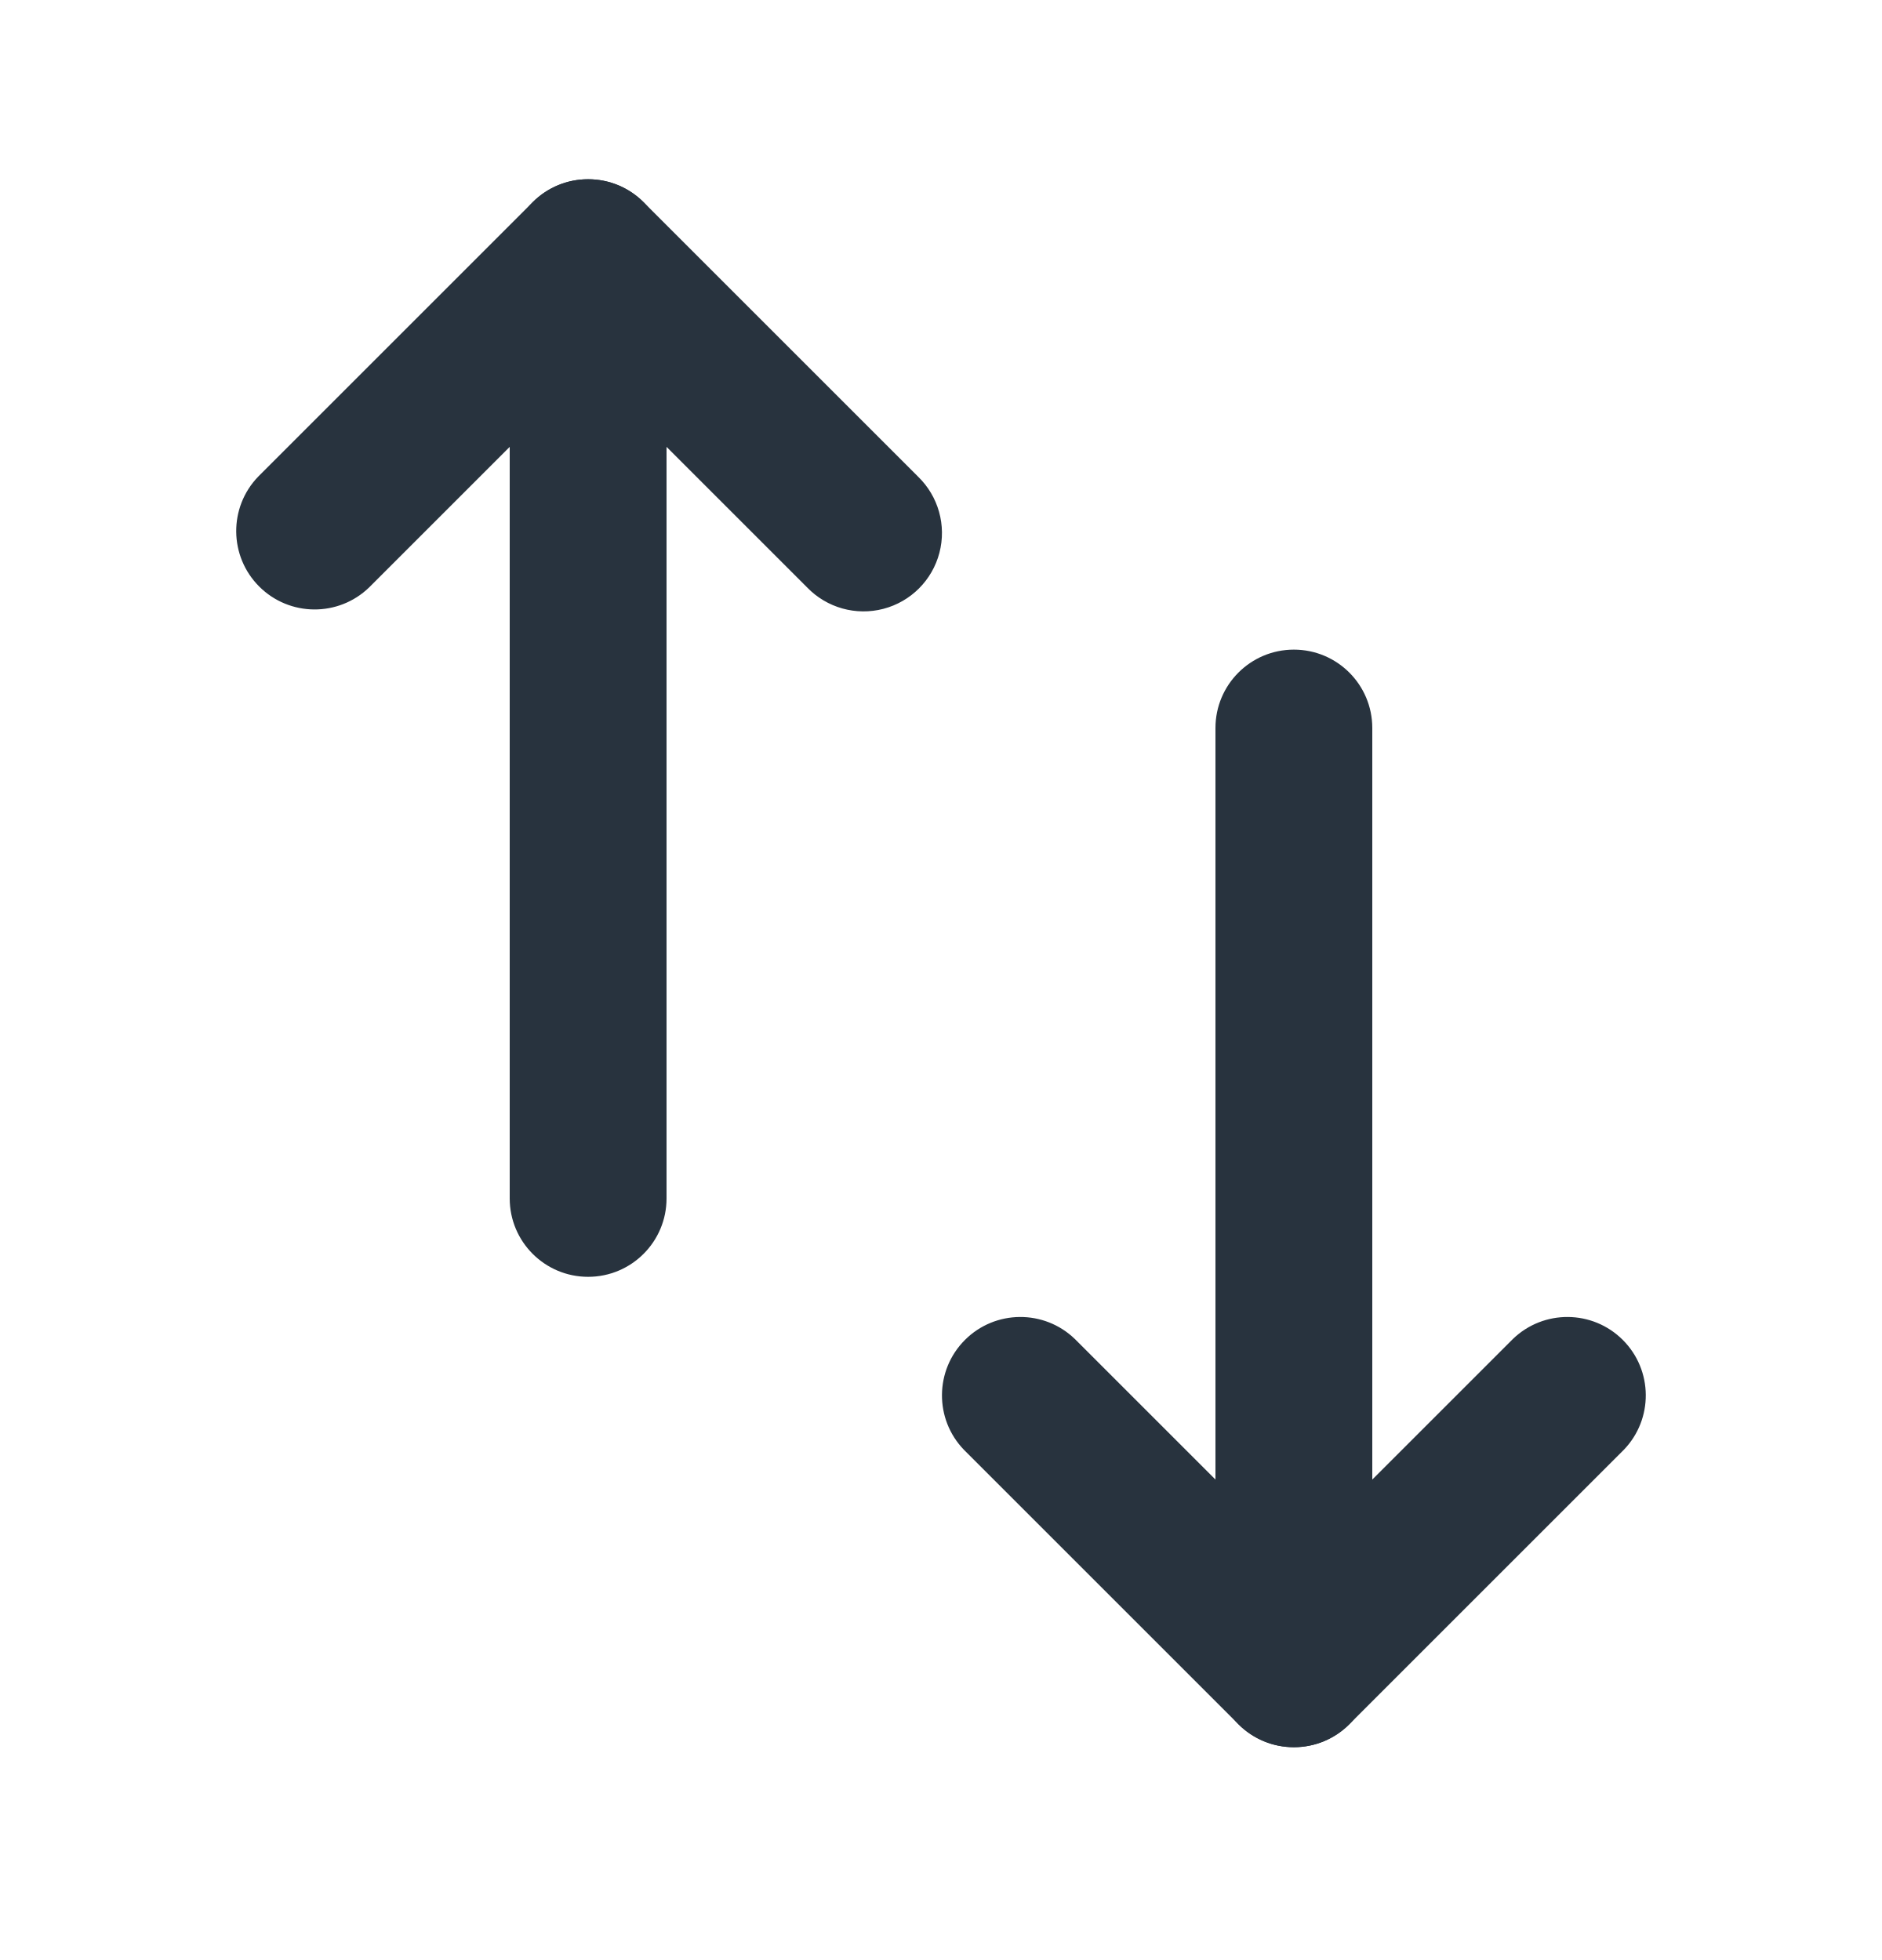
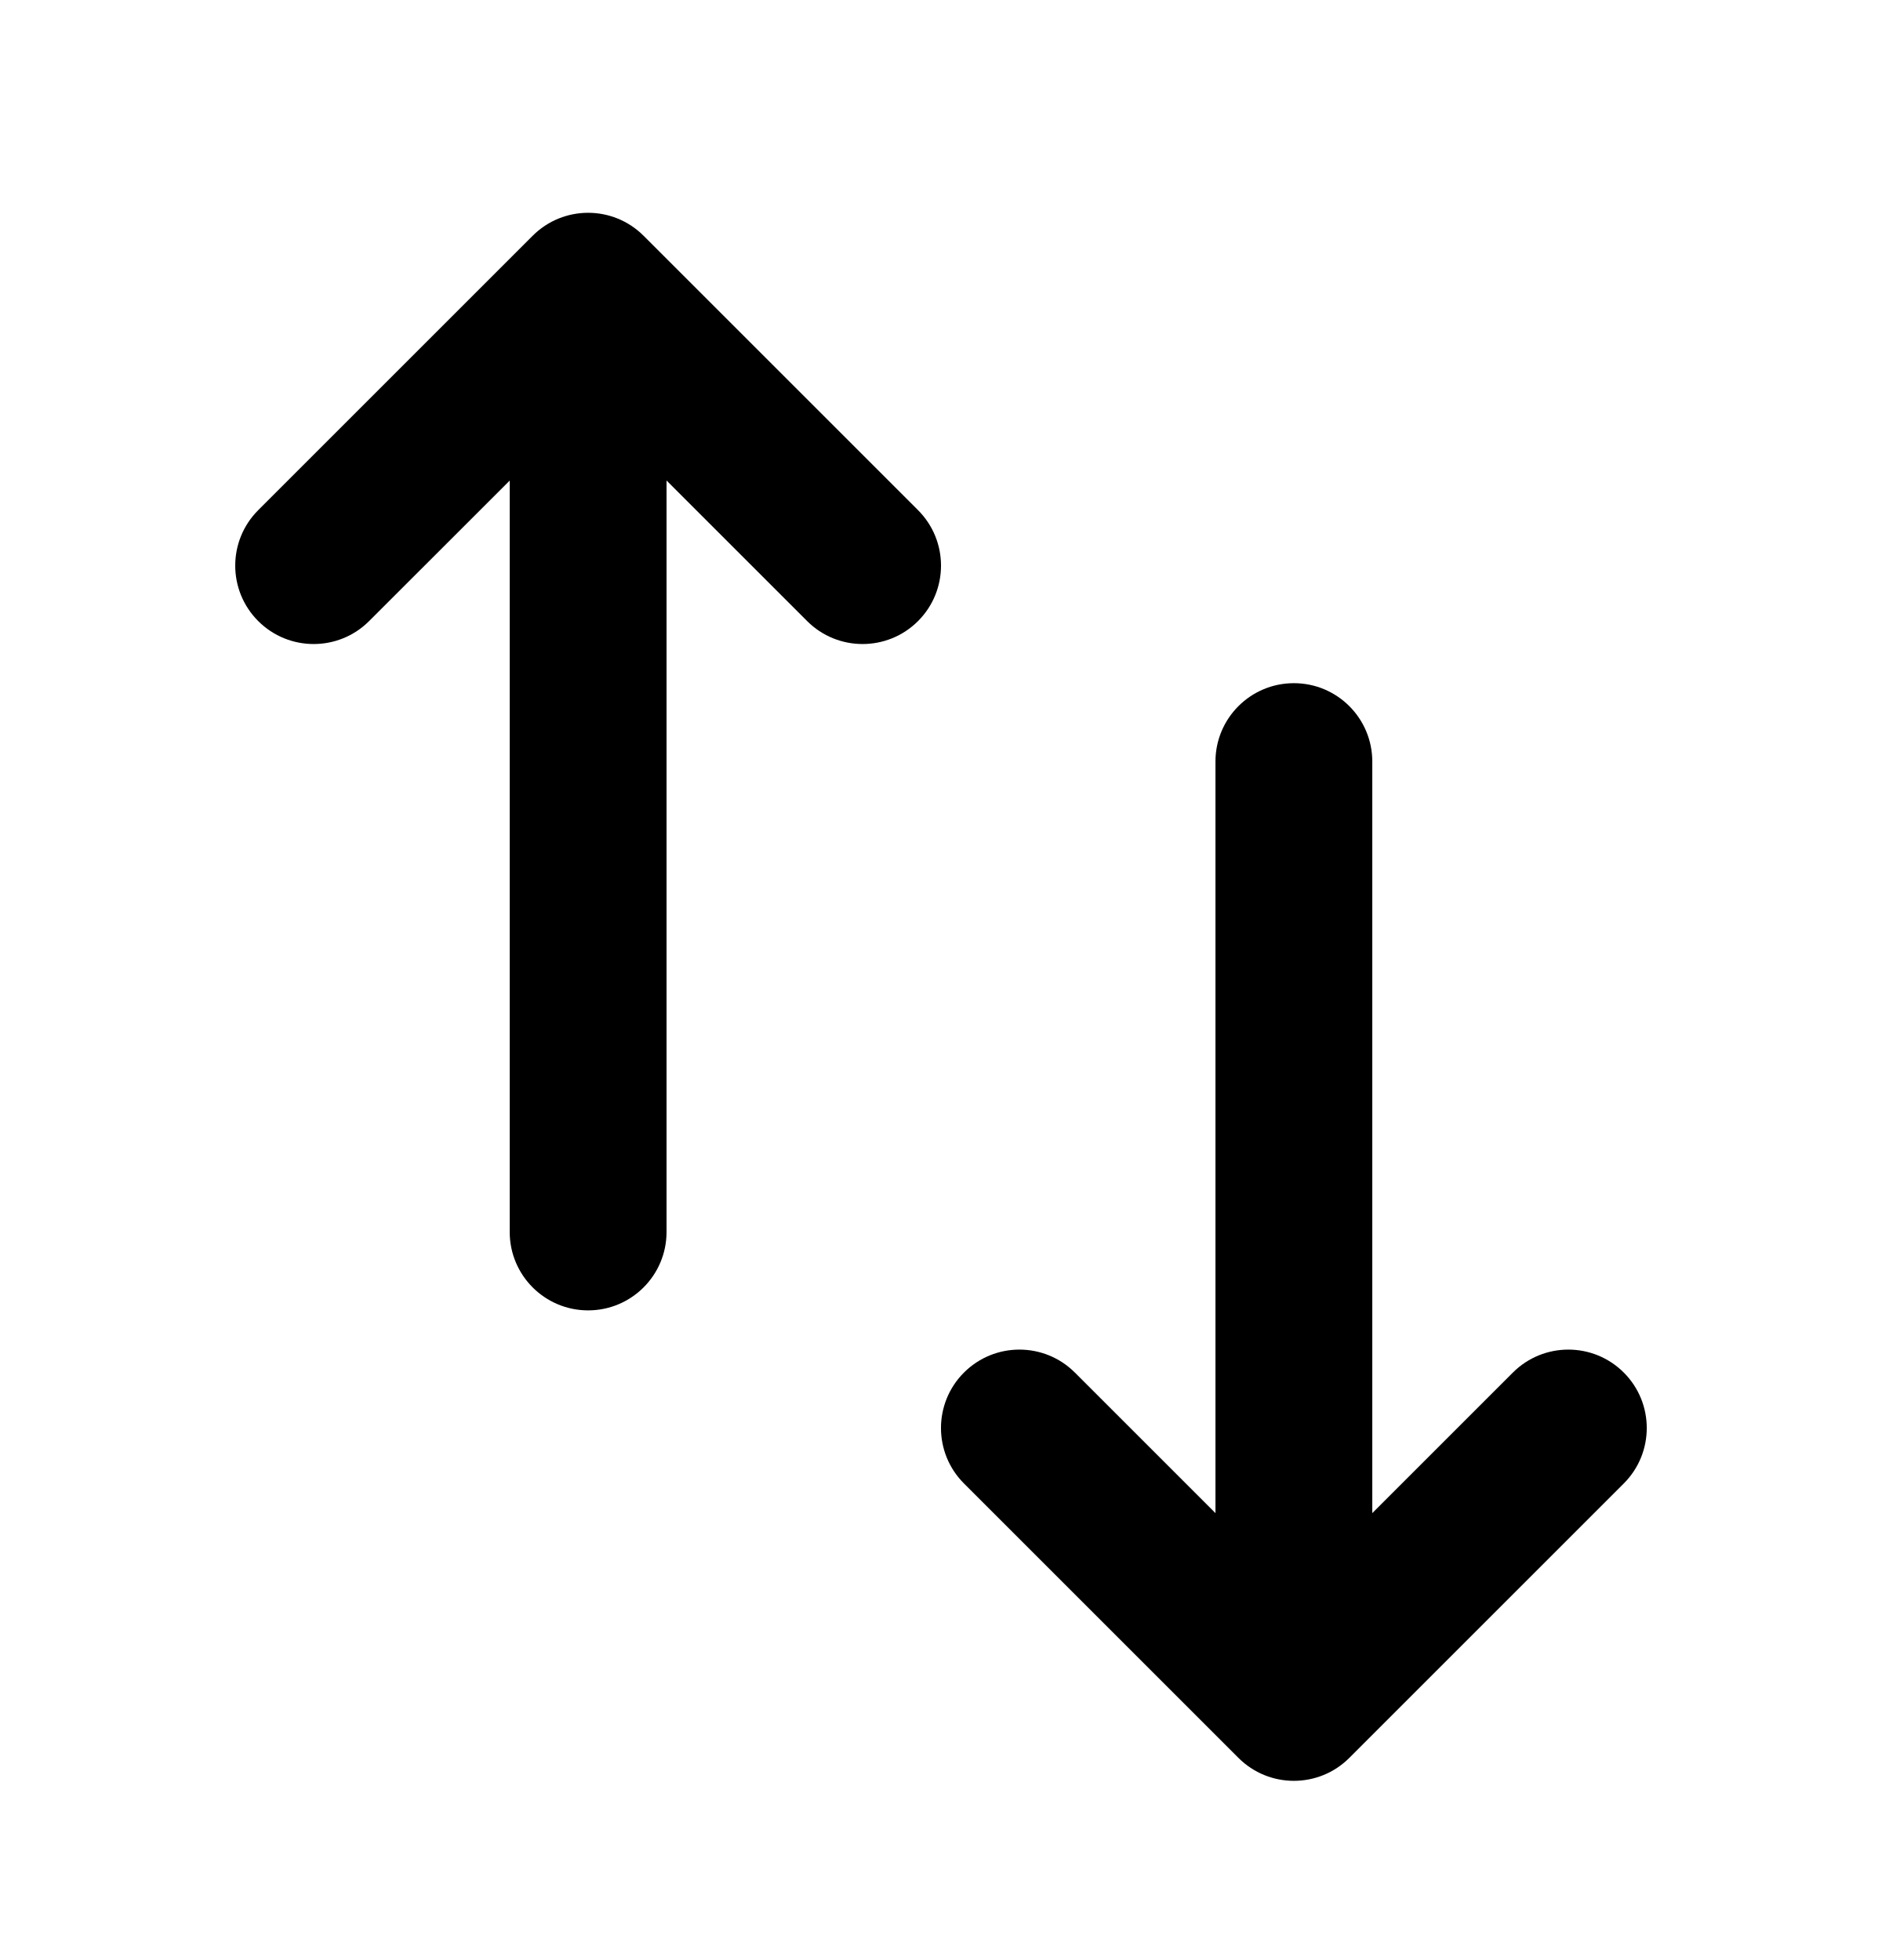
- <svg xmlns="http://www.w3.org/2000/svg" width="24" height="25" fill="none" viewBox="0 0 24 25">
-   <path fill="#28333E" fill-rule="evenodd" d="M7.5 2.286a1 1 0 0 0-1 1v12a1 1 0 1 0 2 0v-12a1 1 0 0 0-1-1Z" clip-rule="evenodd" />
-   <path fill="#28333E" fill-rule="evenodd" d="M8.207 2.579a1 1 0 0 0-1.414 0l-3.5 3.5a1 1 0 0 0 1.414 1.414L7.5 4.7l2.793 2.793a1 1 0 1 0 1.414-1.414l-3.5-3.5ZM16.5 22.286a1 1 0 0 0 1-1v-12a1 1 0 1 0-2 0v12a1 1 0 0 0 1 1Z" clip-rule="evenodd" />
-   <path fill="#28333E" fill-rule="evenodd" d="M15.793 21.993a1 1 0 0 0 1.414 0l3.5-3.5a1 1 0 0 0-1.414-1.414L16.5 19.872l-2.793-2.793a1 1 0 0 0-1.414 1.414l3.5 3.5Z" clip-rule="evenodd" />
+ <svg xmlns="http://www.w3.org/2000/svg" width="24" height="25" viewBox="0 0 24 25">
+   <path fill-rule="evenodd" d="M6.793 3.007a1 1 0 0 1 1.414 0l3.5 3.5a1 1 0 0 1-1.414 1.415L8.5 6.129v9.585a1 1 0 1 1-2 0V6.13L4.707 7.922a1 1 0 1 1-1.414-1.415l3.5-3.5ZM16.5 8.714a1 1 0 0 1 1 1V19.3l1.793-1.793a1 1 0 0 1 1.414 1.415l-3.5 3.5a1 1 0 0 1-1.414 0l-3.5-3.5a1 1 0 0 1 1.414-1.415L15.5 19.3V9.714a1 1 0 0 1 1-1Z" clip-rule="evenodd" />
</svg>
